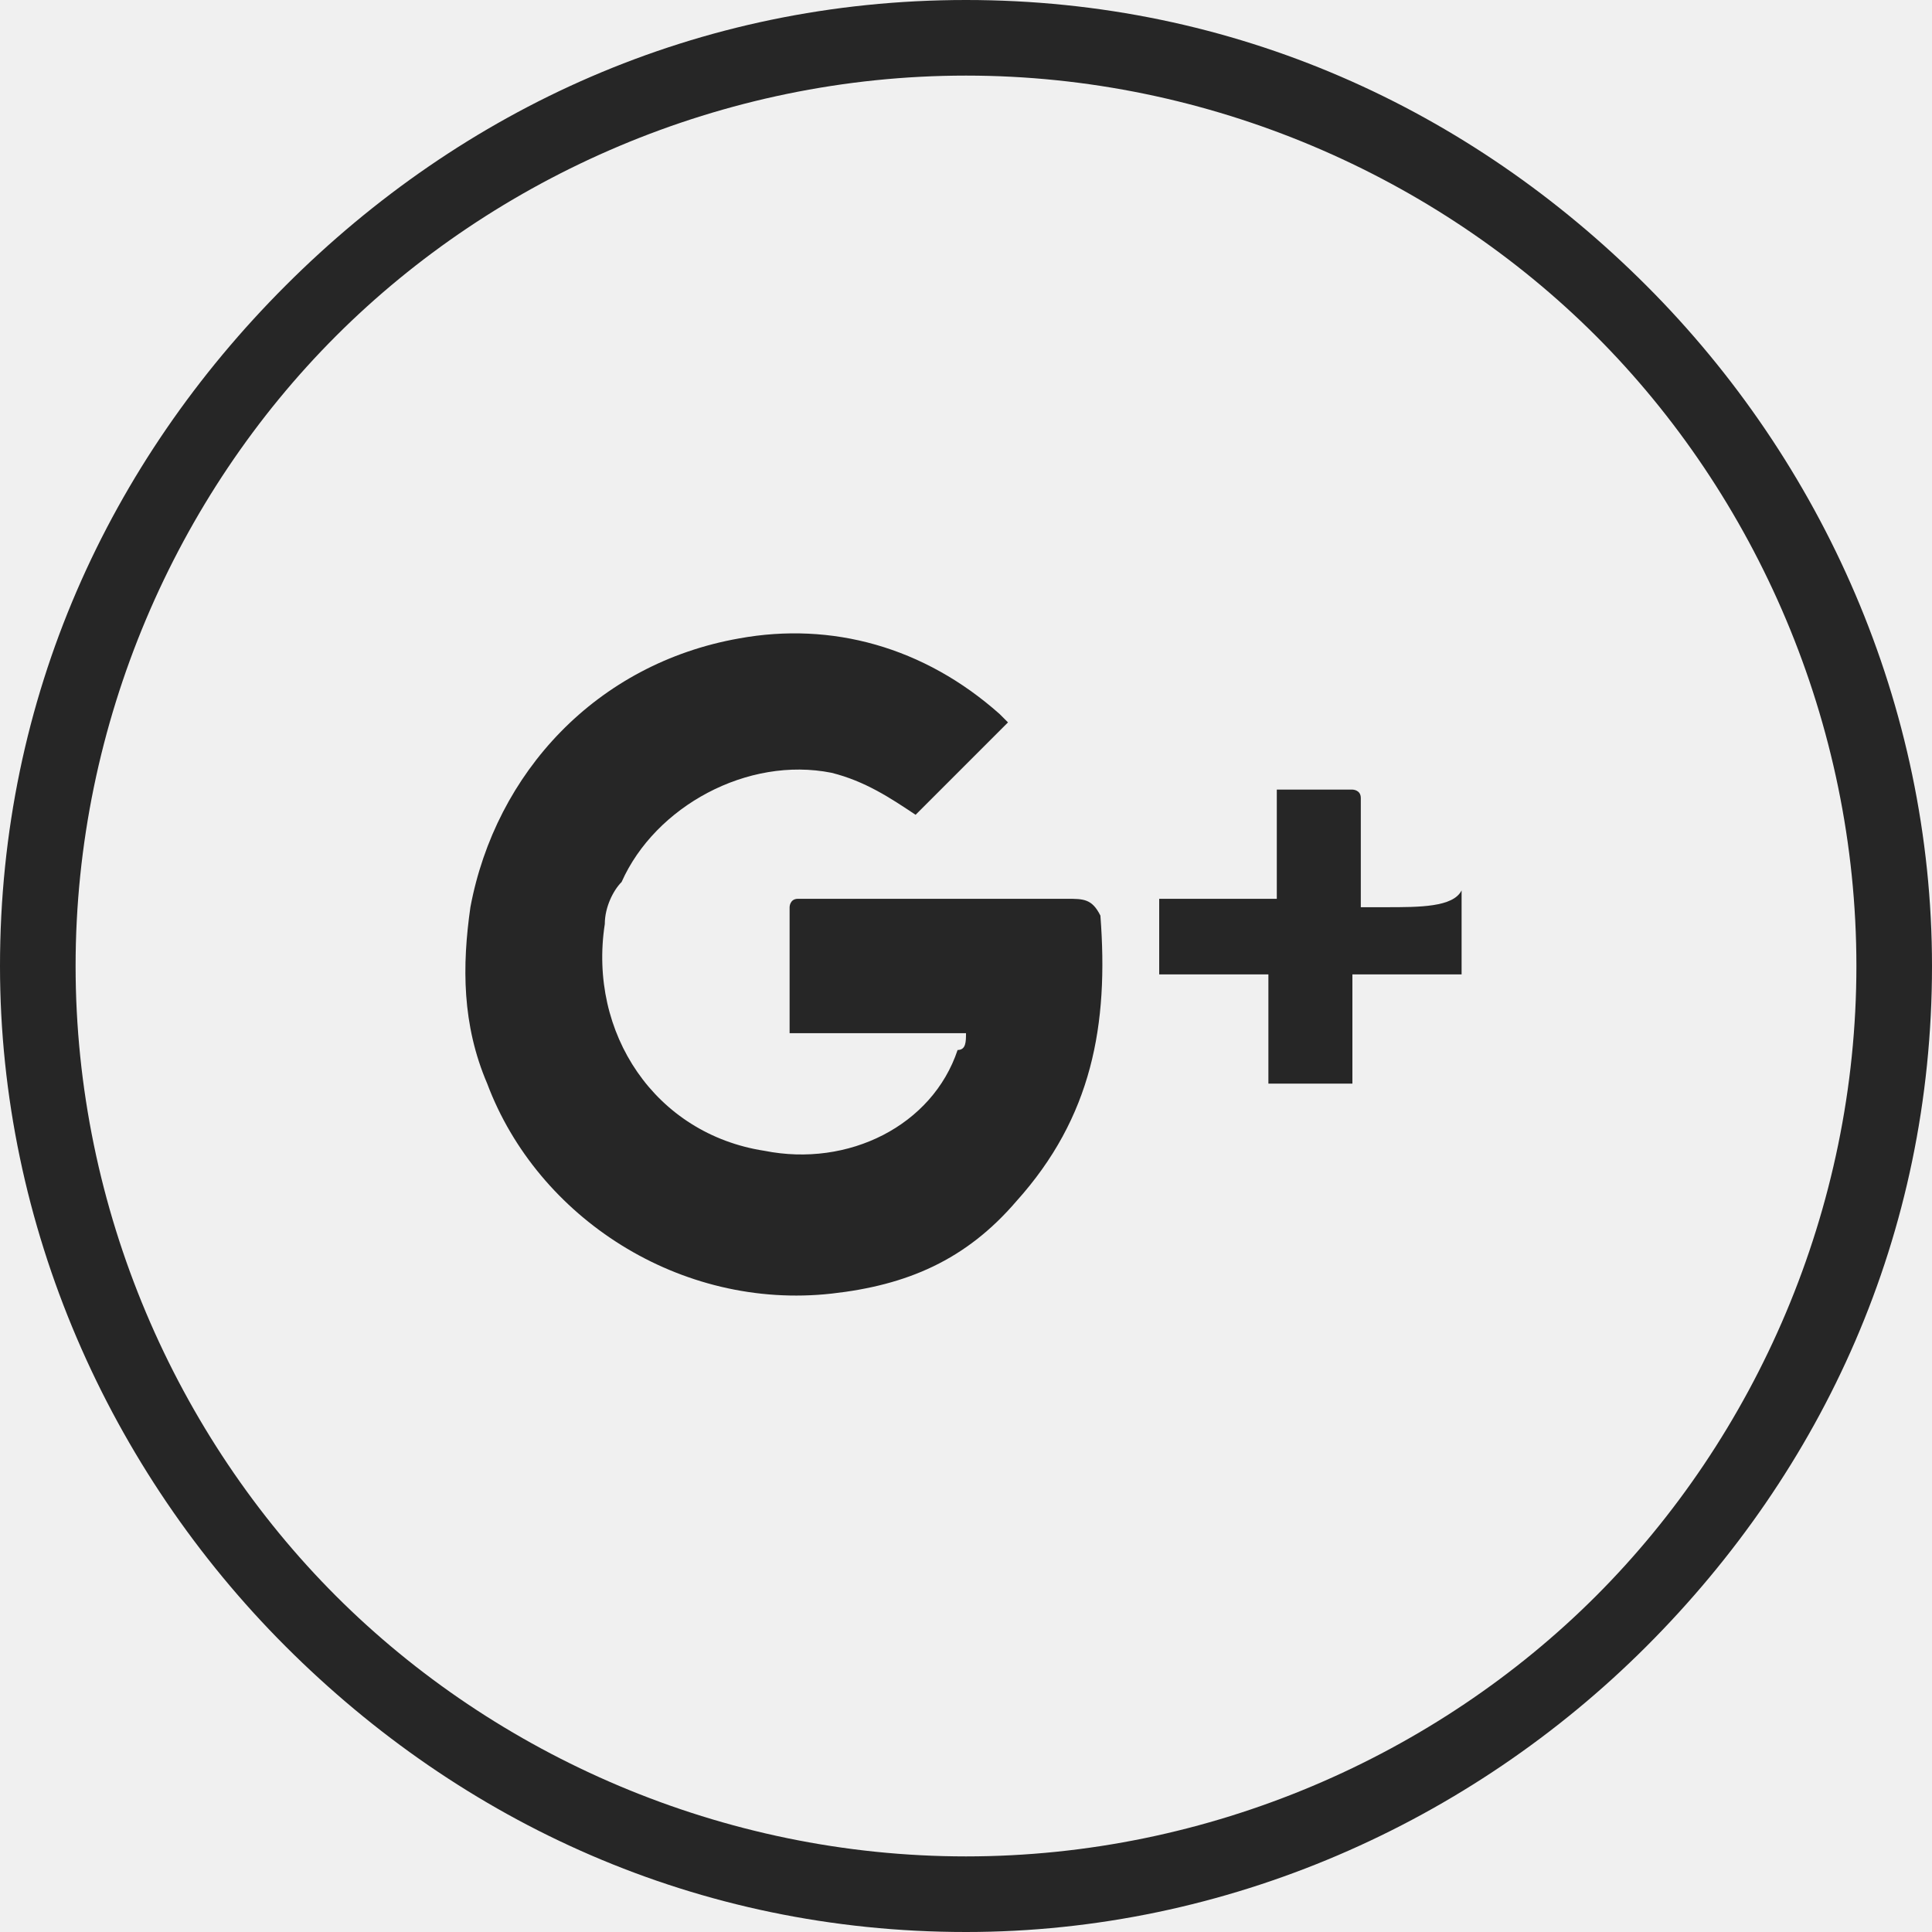
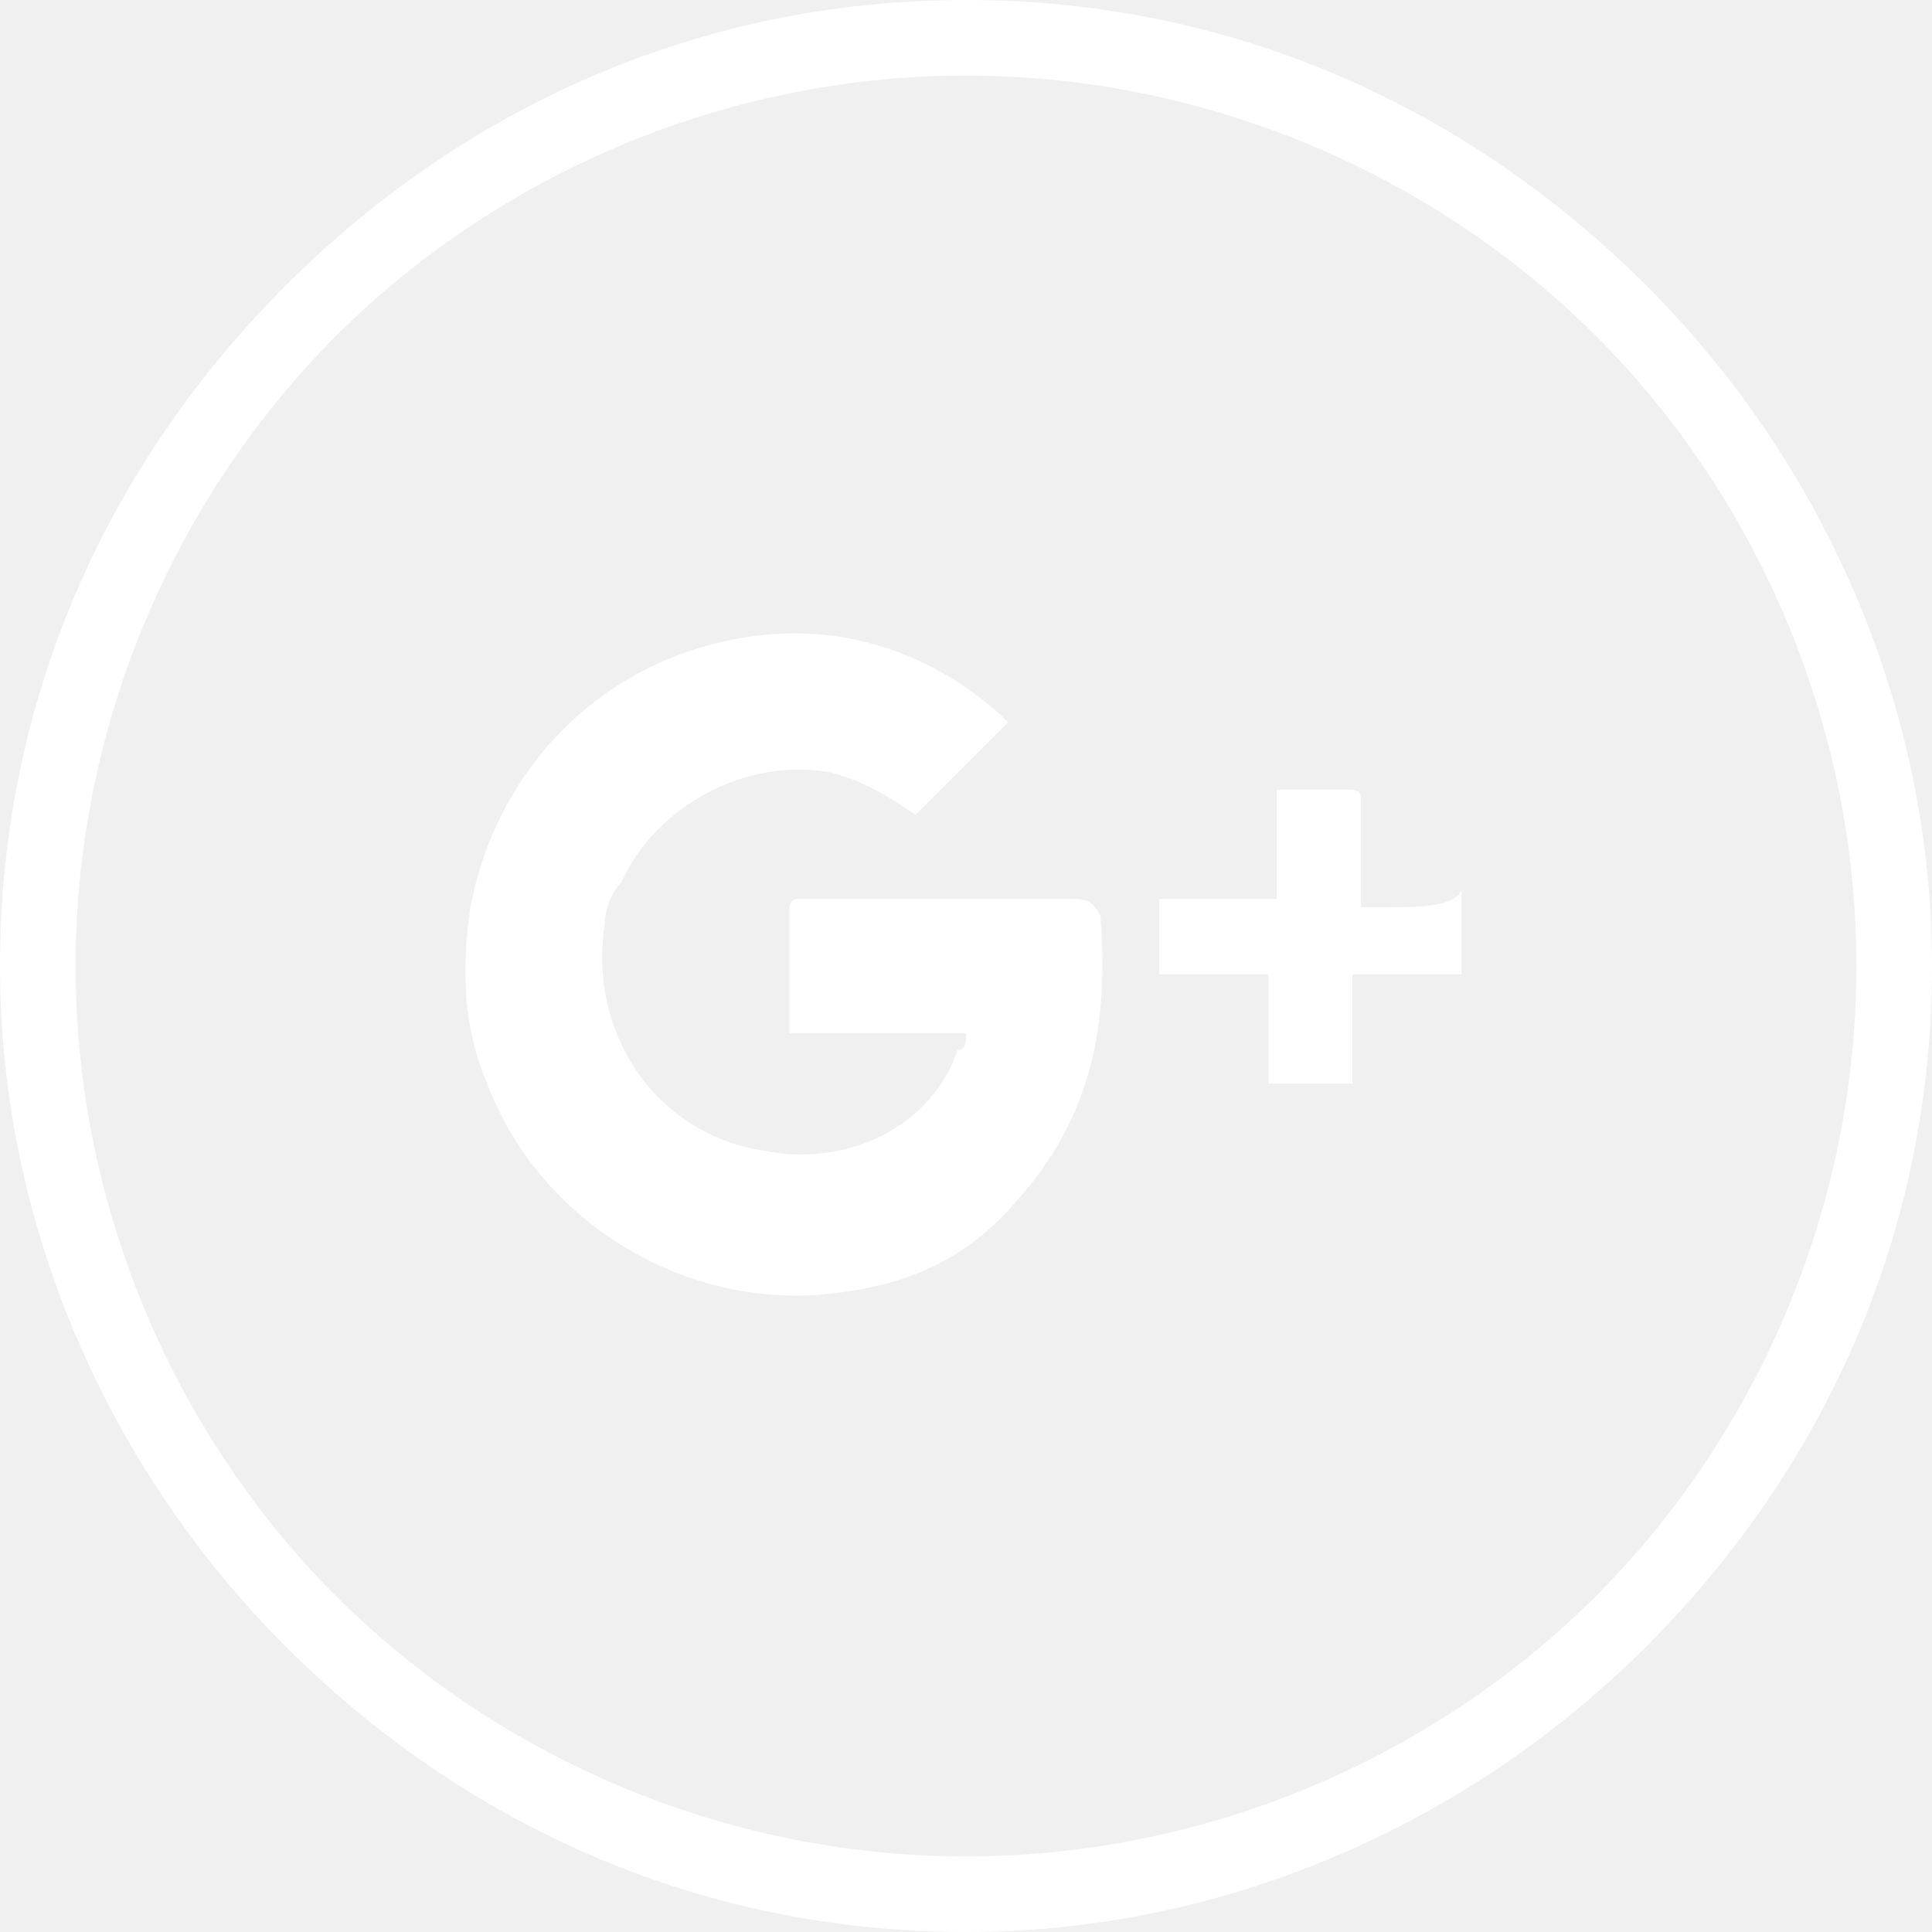
- <svg xmlns="http://www.w3.org/2000/svg" version="1.1" id="Layer_1" x="0px" y="0px" viewBox="-293 386 23 23" style="enable-background:new -293 386 23 23;" xml:space="preserve">
+ <svg xmlns="http://www.w3.org/2000/svg" version="1.1" id="Layer_1" x="0px" y="0px" viewBox="-294 385 23 23" style="enable-background:new -294 385 23 23;" xml:space="preserve">
  <style type="text/css">
- 	.st0{fill:#262626;}
- 	.st1{fill-rule:evenodd;clip-rule:evenodd;fill:#262626;}
+ 	.st0{fill:#FFFFFF;}
</style>
-   <path class="st0" d="M-281.5,386c3.2,0,6,1.3,8.1,3.4c2.1,2.1,3.4,5,3.4,8.1c0,3.2-1.3,6-3.4,8.1c-2.1,2.1-5,3.4-8.1,3.4  c-3.2,0-6-1.3-8.1-3.4c-2.1-2.1-3.4-5-3.4-8.1c0-3.2,1.3-6,3.4-8.1C-287.5,387.3-284.7,386-281.5,386L-281.5,386z M-274,390  c-1.9-1.9-4.6-3.1-7.5-3.1c-2.9,0-5.6,1.2-7.5,3.1c-1.9,1.9-3.1,4.6-3.1,7.5c0,2.9,1.2,5.6,3.1,7.5c1.9,1.9,4.6,3.1,7.5,3.1  c2.9,0,5.6-1.2,7.5-3.1c1.9-1.9,3.1-4.6,3.1-7.5C-270.9,394.6-272.1,391.9-274,390L-274,390z" />
-   <path class="st1" d="M-280.3,396.7c-0.8,0-1.7,0-2.5,0c-0.2,0-0.5,0-0.7,0c-0.1,0-0.1,0.1-0.1,0.1c0,0.5,0,1,0,1.5  c0.7,0,1.4,0,2.1,0c0,0.1,0,0.2-0.1,0.2c-0.3,0.9-1.3,1.4-2.3,1.2c-1.3-0.2-2.1-1.4-1.9-2.7c0-0.2,0.1-0.4,0.2-0.5  c0.4-0.9,1.5-1.5,2.5-1.3c0.4,0.1,0.7,0.3,1,0.5c0.4-0.4,0.7-0.7,1.1-1.1c0,0-0.1-0.1-0.1-0.1c-0.9-0.8-2-1.1-3.1-0.9  c-1.7,0.3-2.9,1.6-3.2,3.2c-0.1,0.7-0.1,1.4,0.2,2.1c0.6,1.6,2.3,2.7,4.1,2.5c0.9-0.1,1.6-0.4,2.2-1.1c0.9-1,1.1-2.1,1-3.4  C-280,396.7-280.1,396.7-280.3,396.7L-280.3,396.7z M-276.5,396.8c-0.1,0-0.2,0-0.3,0c0,0,0,0,0-0.1c0-0.1,0-0.1,0-0.2  c0-0.3,0-0.6,0-1c0-0.1-0.1-0.1-0.1-0.1c-0.3,0-0.6,0-0.9,0c0,0.4,0,0.8,0,1.1c0,0.1,0,0.1,0,0.2c-0.5,0-0.9,0-1.4,0  c0,0.1,0,0.2,0,0.2c0,0.2,0,0.5,0,0.7c0.2,0,0.5,0,0.7,0c0.2,0,0.4,0,0.6,0c0,0.5,0,0.9,0,1.3c0.3,0,0.6,0,1,0c0-0.4,0-0.9,0-1.3  c0.5,0,0.9,0,1.3,0c0-0.3,0-0.5,0-0.8c0-0.1,0-0.2,0-0.2C-275.7,396.8-276.1,396.8-276.5,396.8L-276.5,396.8z" />
+   <path class="st0" d="M-282.5,385c3.2,0,6,1.3,8.1,3.4s3.4,5,3.4,8.1c0,3.2-1.3,6-3.4,8.1s-5,3.4-8.1,3.4c-3.2,0-6-1.3-8.1-3.4  s-3.4-5-3.4-8.1c0-3.2,1.3-6,3.4-8.1S-285.7,385-282.5,385L-282.5,385z M-275,389c-1.9-1.9-4.6-3.1-7.5-3.1s-5.6,1.2-7.5,3.1  s-3.1,4.6-3.1,7.5s1.2,5.6,3.1,7.5s4.6,3.1,7.5,3.1s5.6-1.2,7.5-3.1s3.1-4.6,3.1-7.5S-273.1,390.9-275,389L-275,389z" />
+   <path class="st0" d="M-281.3,395.7c-0.8,0-1.7,0-2.5,0c-0.2,0-0.5,0-0.7,0c-0.1,0-0.1,0.1-0.1,0.1c0,0.5,0,1,0,1.5  c0.7,0,1.4,0,2.1,0c0,0.1,0,0.2-0.1,0.2c-0.3,0.9-1.3,1.4-2.3,1.2c-1.3-0.2-2.1-1.4-1.9-2.7c0-0.2,0.1-0.4,0.2-0.5  c0.4-0.9,1.5-1.5,2.5-1.3c0.4,0.1,0.7,0.3,1,0.5c0.4-0.4,0.7-0.7,1.1-1.1l-0.1-0.1c-0.9-0.8-2-1.1-3.1-0.9c-1.7,0.3-2.9,1.6-3.2,3.2  c-0.1,0.7-0.1,1.4,0.2,2.1c0.6,1.6,2.3,2.7,4.1,2.5c0.9-0.1,1.6-0.4,2.2-1.1c0.9-1,1.1-2.1,1-3.4  C-281,395.7-281.1,395.7-281.3,395.7L-281.3,395.7z M-277.5,395.8c-0.1,0-0.2,0-0.3,0c0,0,0,0,0-0.1s0-0.1,0-0.2c0-0.3,0-0.6,0-1  c0-0.1-0.1-0.1-0.1-0.1c-0.3,0-0.6,0-0.9,0c0,0.4,0,0.8,0,1.1c0,0.1,0,0.1,0,0.2c-0.5,0-0.9,0-1.4,0c0,0.1,0,0.2,0,0.2  c0,0.2,0,0.5,0,0.7c0.2,0,0.5,0,0.7,0s0.4,0,0.6,0c0,0.5,0,0.9,0,1.3c0.3,0,0.6,0,1,0c0-0.4,0-0.9,0-1.3c0.5,0,0.9,0,1.3,0  c0-0.3,0-0.5,0-0.8c0-0.1,0-0.2,0-0.2C-276.7,395.8-277.1,395.8-277.5,395.8L-277.5,395.8z" />
</svg>
